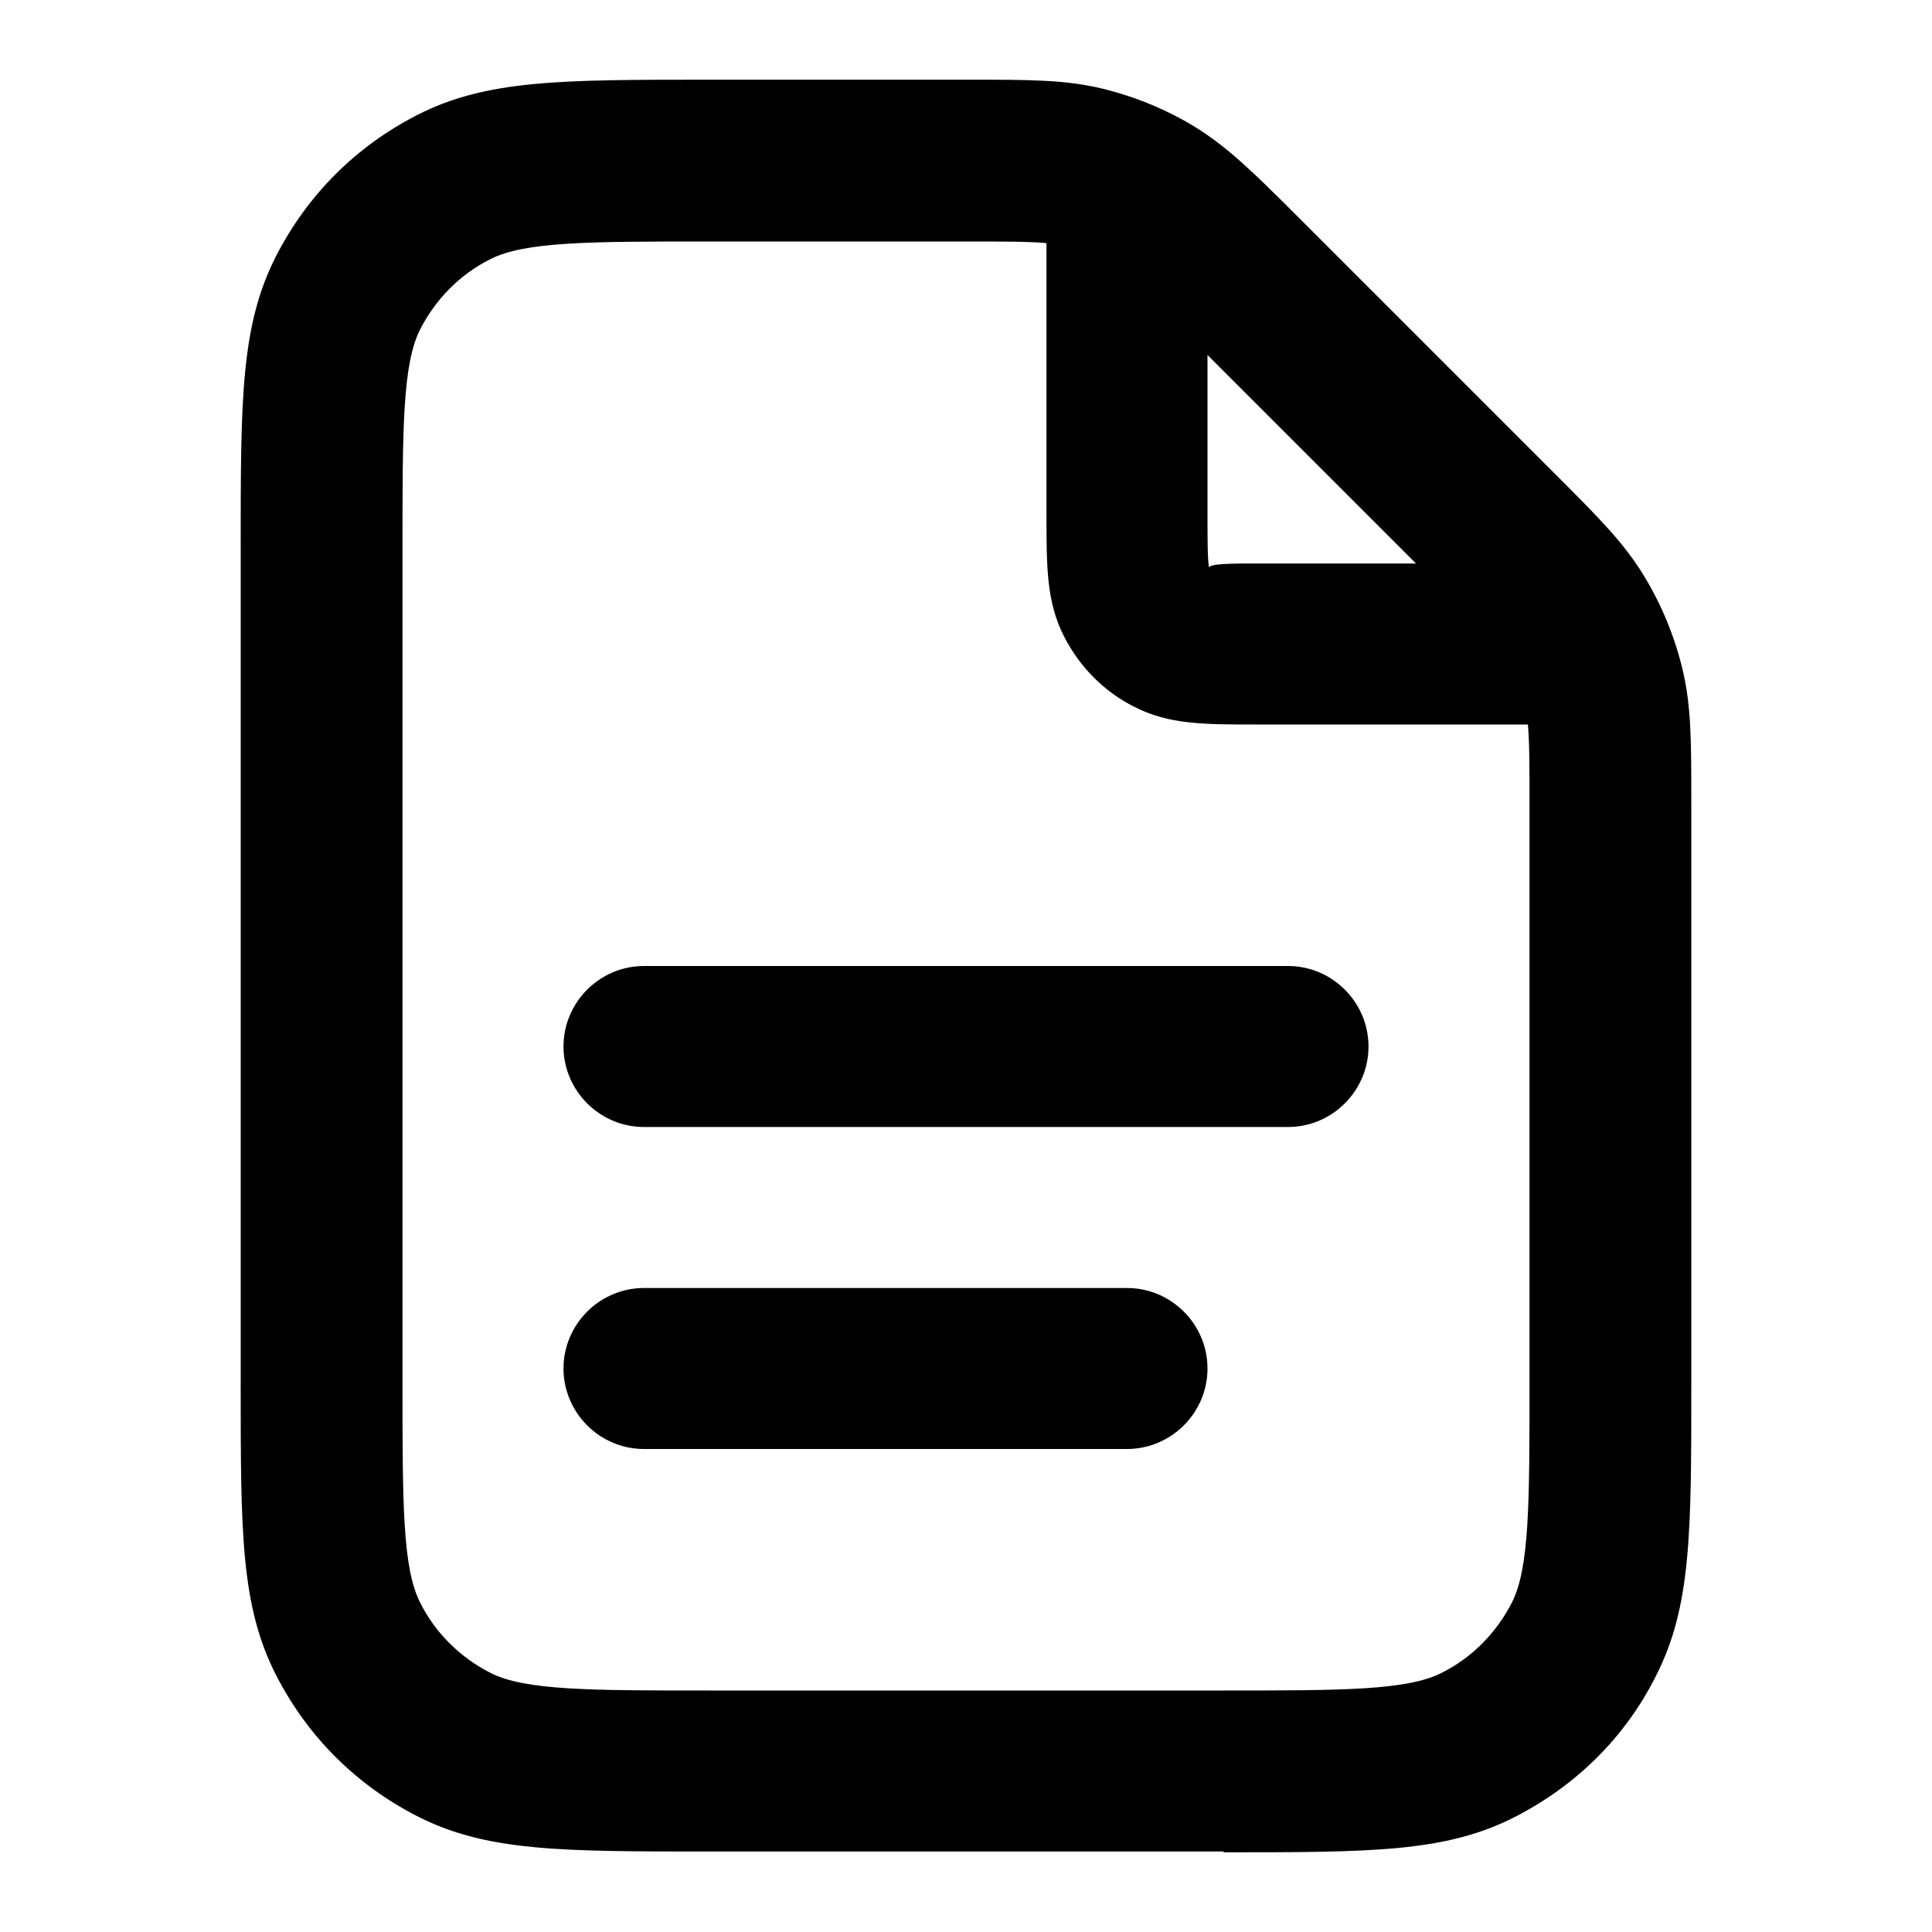
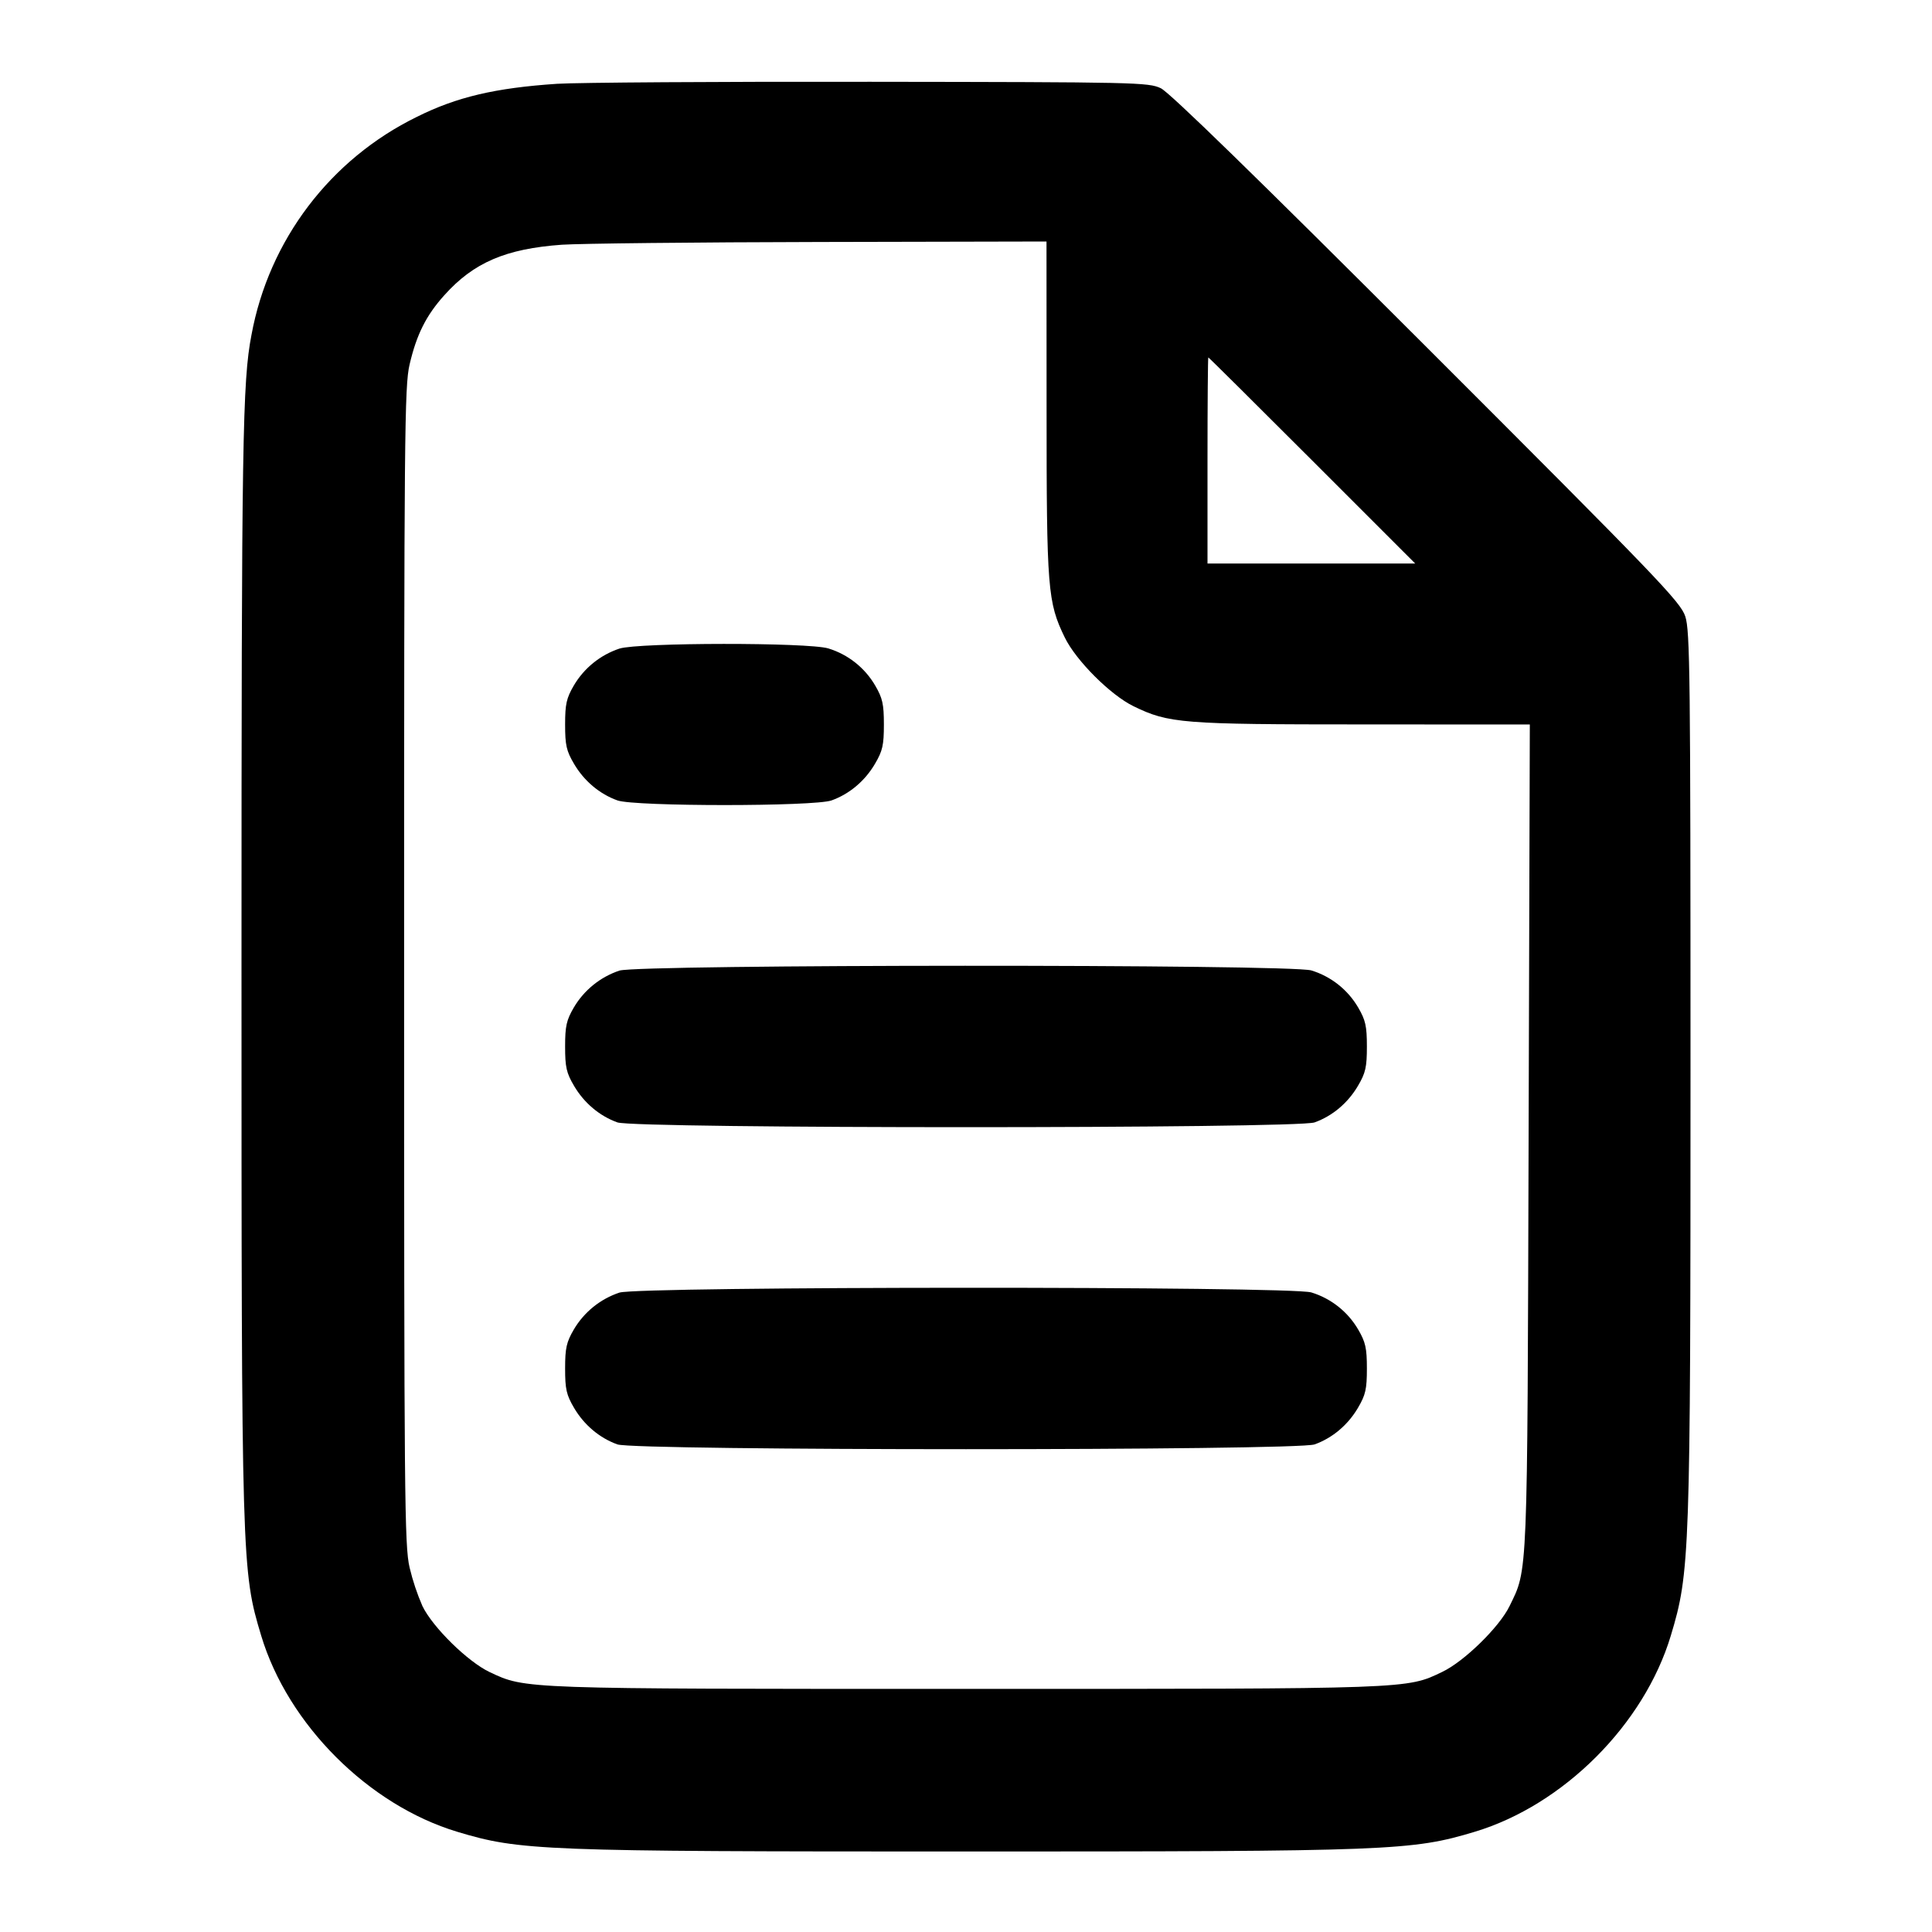
- <svg xmlns="http://www.w3.org/2000/svg" version="1.1" viewBox="0 0 24 24" role="img">
-   <path d="M15.2,23h-6.4c-1.84,0-2.76,0-3.62-.44-.76-.39-1.36-.99-1.75-1.75-.44-.86-.44-1.78-.44-3.62V6.8c0-1.84,0-2.76.44-3.62.39-.76.99-1.36,1.75-1.75.86-.44,1.78-.44,3.62-.44h3.21c.79,0,1.22,0,1.68.11.41.1.8.26,1.16.48.4.25.71.55,1.26,1.1l3.2,3.2c.55.55.86.86,1.11,1.27.22.36.38.75.48,1.16.11.46.11.89.11,1.68v7.21c0,1.84,0,2.76-.44,3.62-.38.76-.99,1.36-1.75,1.75-.86.44-1.78.44-3.62.44ZM8.8,3c-1.47,0-2.28,0-2.71.22-.38.19-.68.5-.87.87-.22.43-.22,1.24-.22,2.71v10.4c0,1.47,0,2.28.22,2.71.19.38.5.68.87.87.43.22,1.24.22,2.71.22h6.4c1.47,0,2.28,0,2.71-.22.38-.19.68-.5.87-.87.22-.43.22-1.24.22-2.71v-7.21c0-.47,0-.77-.02-.99h-3.38c-.65,0-1.08,0-1.51-.22-.38-.19-.68-.5-.87-.87-.22-.43-.22-.86-.22-1.51v-3.38c-.22-.02-.52-.02-.99-.02h-3.21ZM15,4.41v1.99c0,.28,0,.57.02.65.01-.05.3-.05.58-.05h1.99l-2.59-2.59ZM14,18h-6c-.55,0-1-.45-1-1s.45-1,1-1h6c.55,0,1,.45,1,1s-.45,1-1,1ZM16,14h-8c-.55,0-1-.45-1-1s.45-1,1-1h8c.55,0,1,.45,1,1s-.45,1-1,1Z" />
+ <svg xmlns="http://www.w3.org/2000/svg" width="24" height="24" fill="none">
+   <path d="M6.92 1.041c-.767.051-1.247.164-1.74.41A3.776 3.776 0 0 0 3.124 4.16C3.012 4.738 3 5.47 3 12c0 7.433.002 7.515.245 8.32.332 1.102 1.333 2.103 2.435 2.435.78.235 1.036.245 6.32.245 5.284 0 5.54-.01 6.32-.245 1.102-.332 2.103-1.333 2.435-2.435.238-.79.245-.984.245-7.023 0-4.915-.006-5.462-.065-5.64-.059-.18-.338-.47-3.21-3.341-2.124-2.123-3.197-3.169-3.305-3.22-.153-.073-.31-.076-3.6-.08-1.892-.003-3.647.009-3.9.025m6.081 4.029c0 2.252.013 2.411.226 2.849.139.286.568.715.854.854.438.213.596.226 2.851.226L19.004 9l-.015 5.11c-.016 5.555-.009 5.373-.237 5.842-.126.259-.562.686-.834.816-.447.215-.371.212-5.918.212-5.538 0-5.467.003-5.918-.209-.27-.128-.705-.554-.834-.819a2.86 2.86 0 0 1-.16-.48c-.063-.27-.068-.842-.068-7.472 0-6.63.005-7.202.068-7.472.087-.373.206-.61.432-.861.364-.406.763-.577 1.46-.627.22-.015 1.665-.031 3.21-.034L13 3l.001 2.07m3.299.65L17.58 7H15V5.72c0-.704.005-1.28.01-1.28.006 0 .586.576 1.29 1.28M7.695 8.057a1.04 1.04 0 0 0-.567.459c-.091.156-.108.23-.108.484 0 .256.016.328.111.489.125.213.318.375.539.454.215.077 2.445.077 2.66 0 .221-.079.414-.241.539-.454.095-.161.111-.233.111-.489 0-.254-.017-.328-.108-.484a1.02 1.02 0 0 0-.582-.461c-.251-.076-2.353-.074-2.595.002m0 4a1.04 1.04 0 0 0-.567.459c-.091.156-.108.23-.108.484 0 .256.016.328.111.489.125.213.318.375.539.454.222.079 8.438.079 8.66 0 .221-.079.414-.241.539-.454.095-.161.111-.233.111-.489 0-.254-.017-.328-.108-.484a1.02 1.02 0 0 0-.582-.461c-.261-.079-8.344-.076-8.595.002m0 4a1.04 1.04 0 0 0-.567.459c-.091.156-.108.23-.108.484 0 .256.016.328.111.489.125.213.318.375.539.454.222.079 8.438.079 8.66 0 .221-.079.414-.241.539-.454.095-.161.111-.233.111-.489 0-.254-.017-.328-.108-.484a1.02 1.02 0 0 0-.582-.461c-.261-.079-8.344-.076-8.595.002" fill-rule="evenodd" fill="#000" />
</svg>
